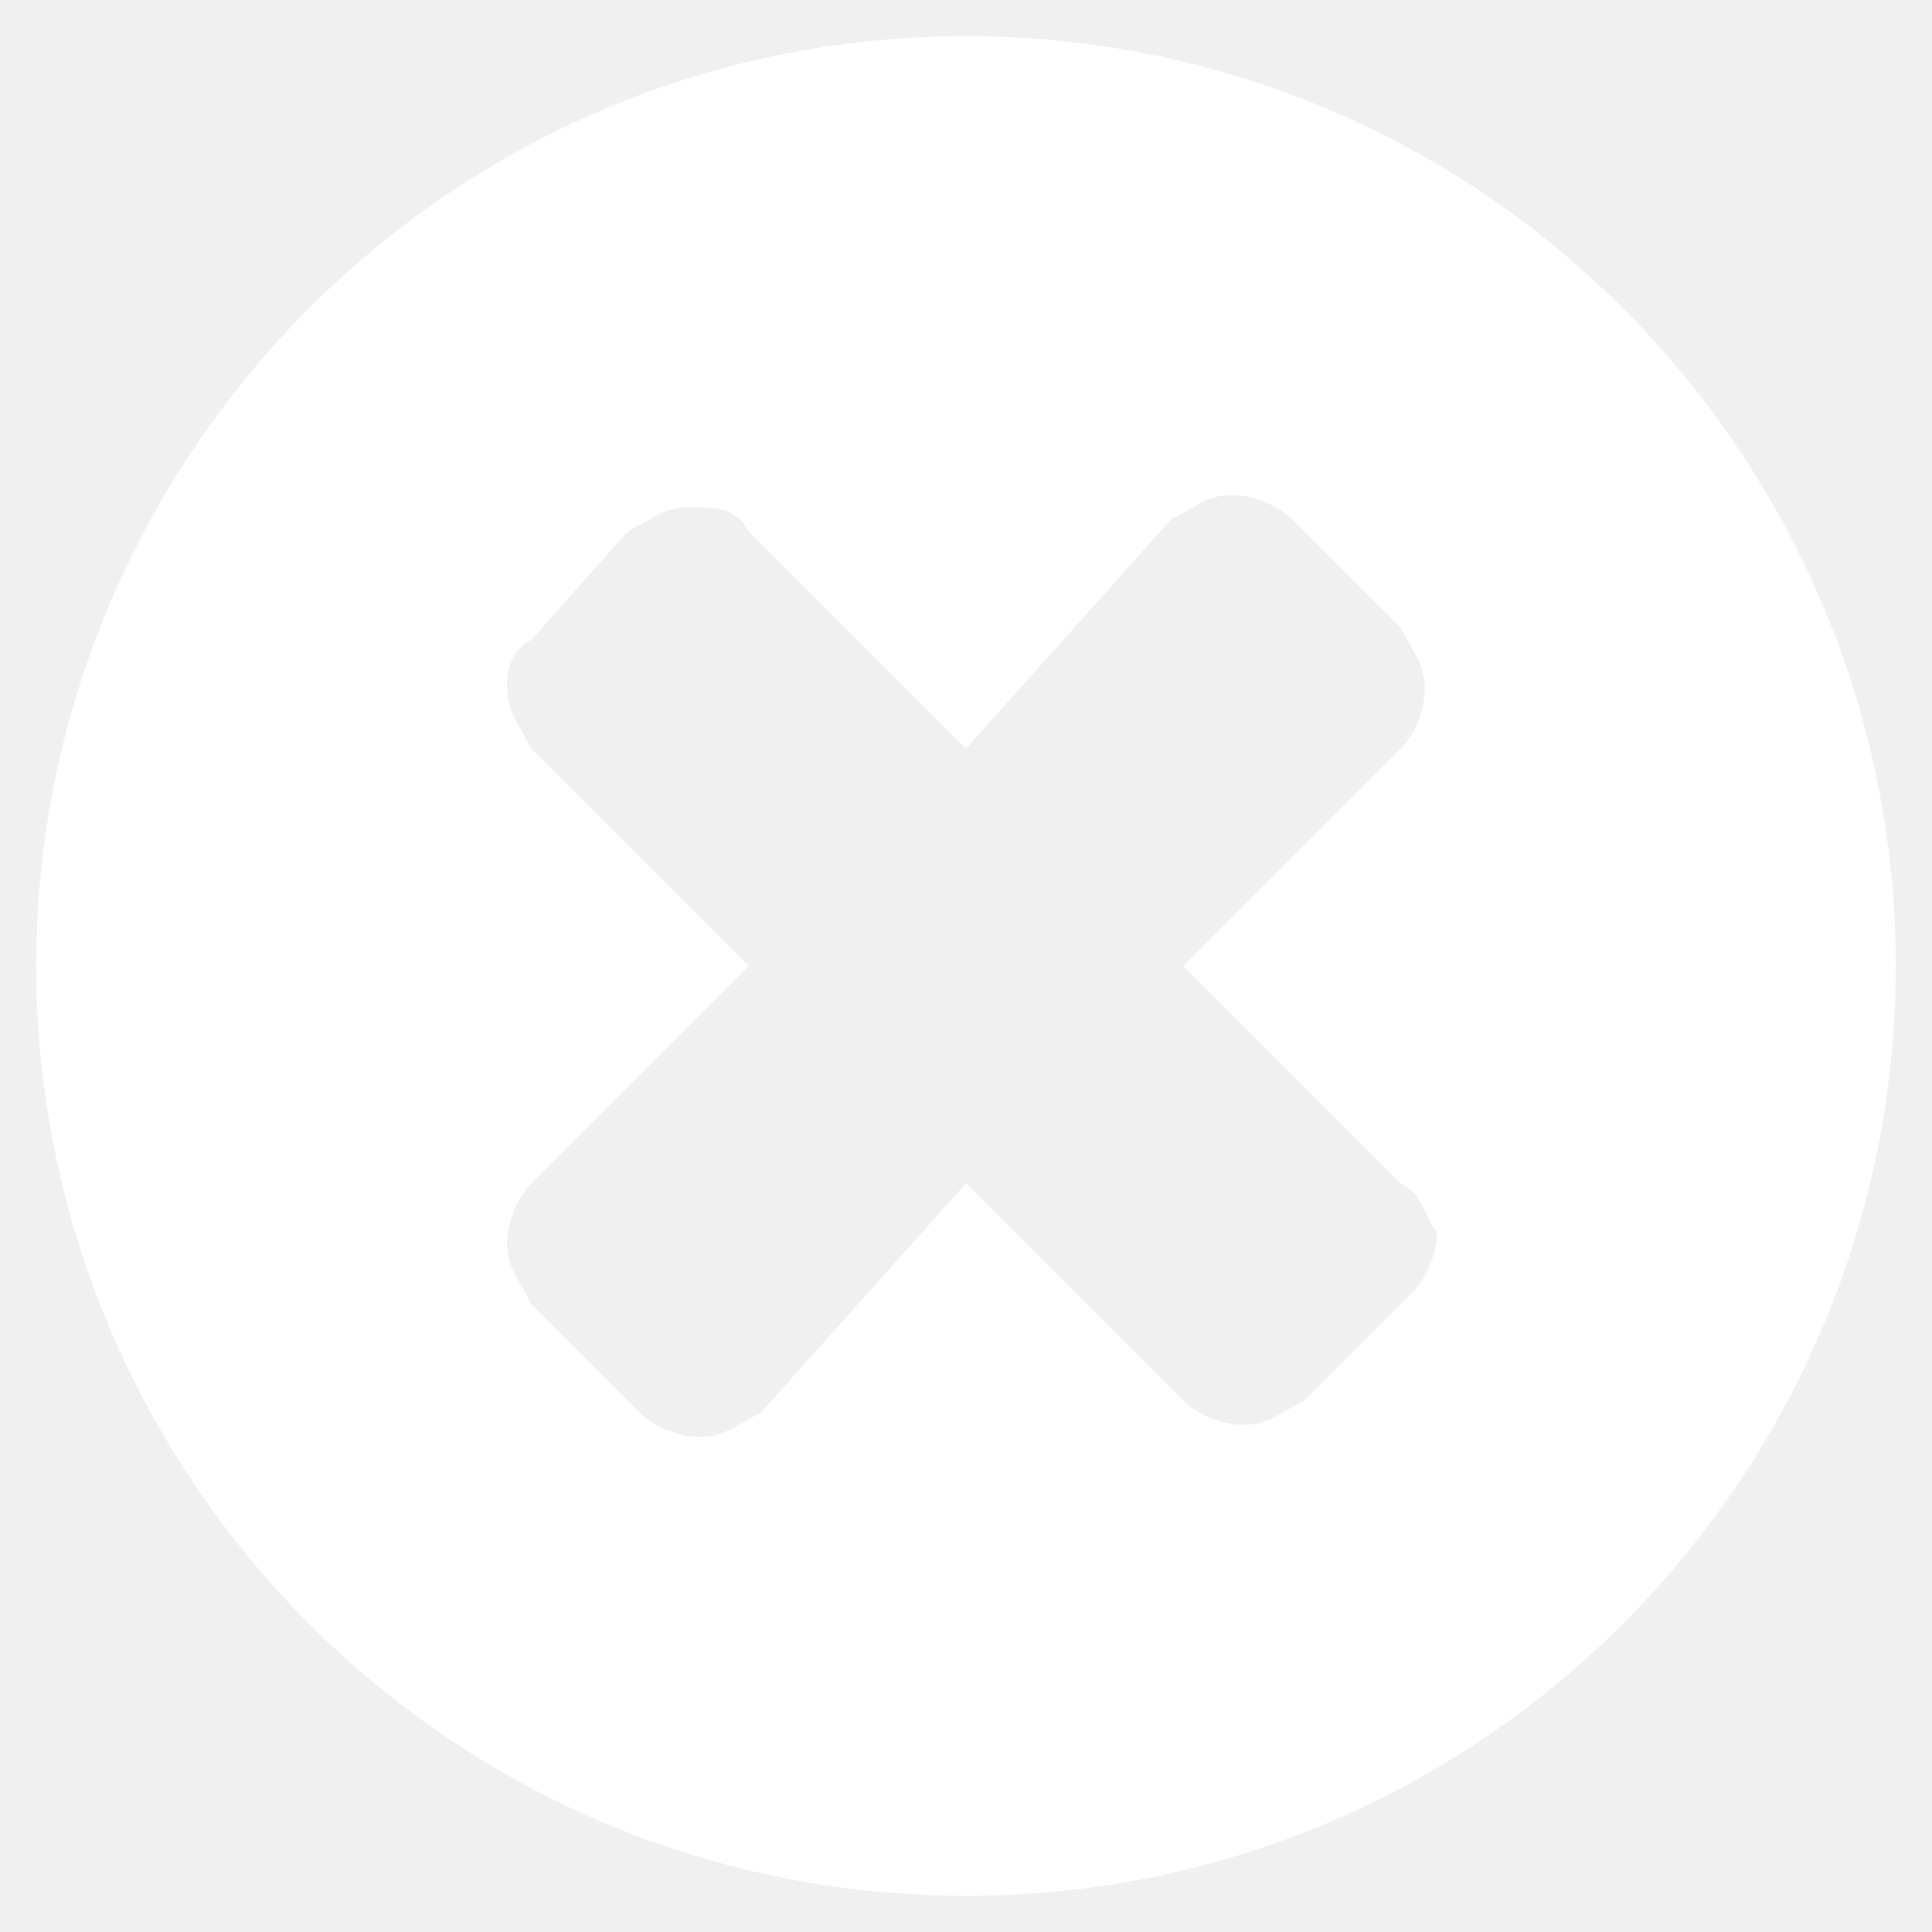
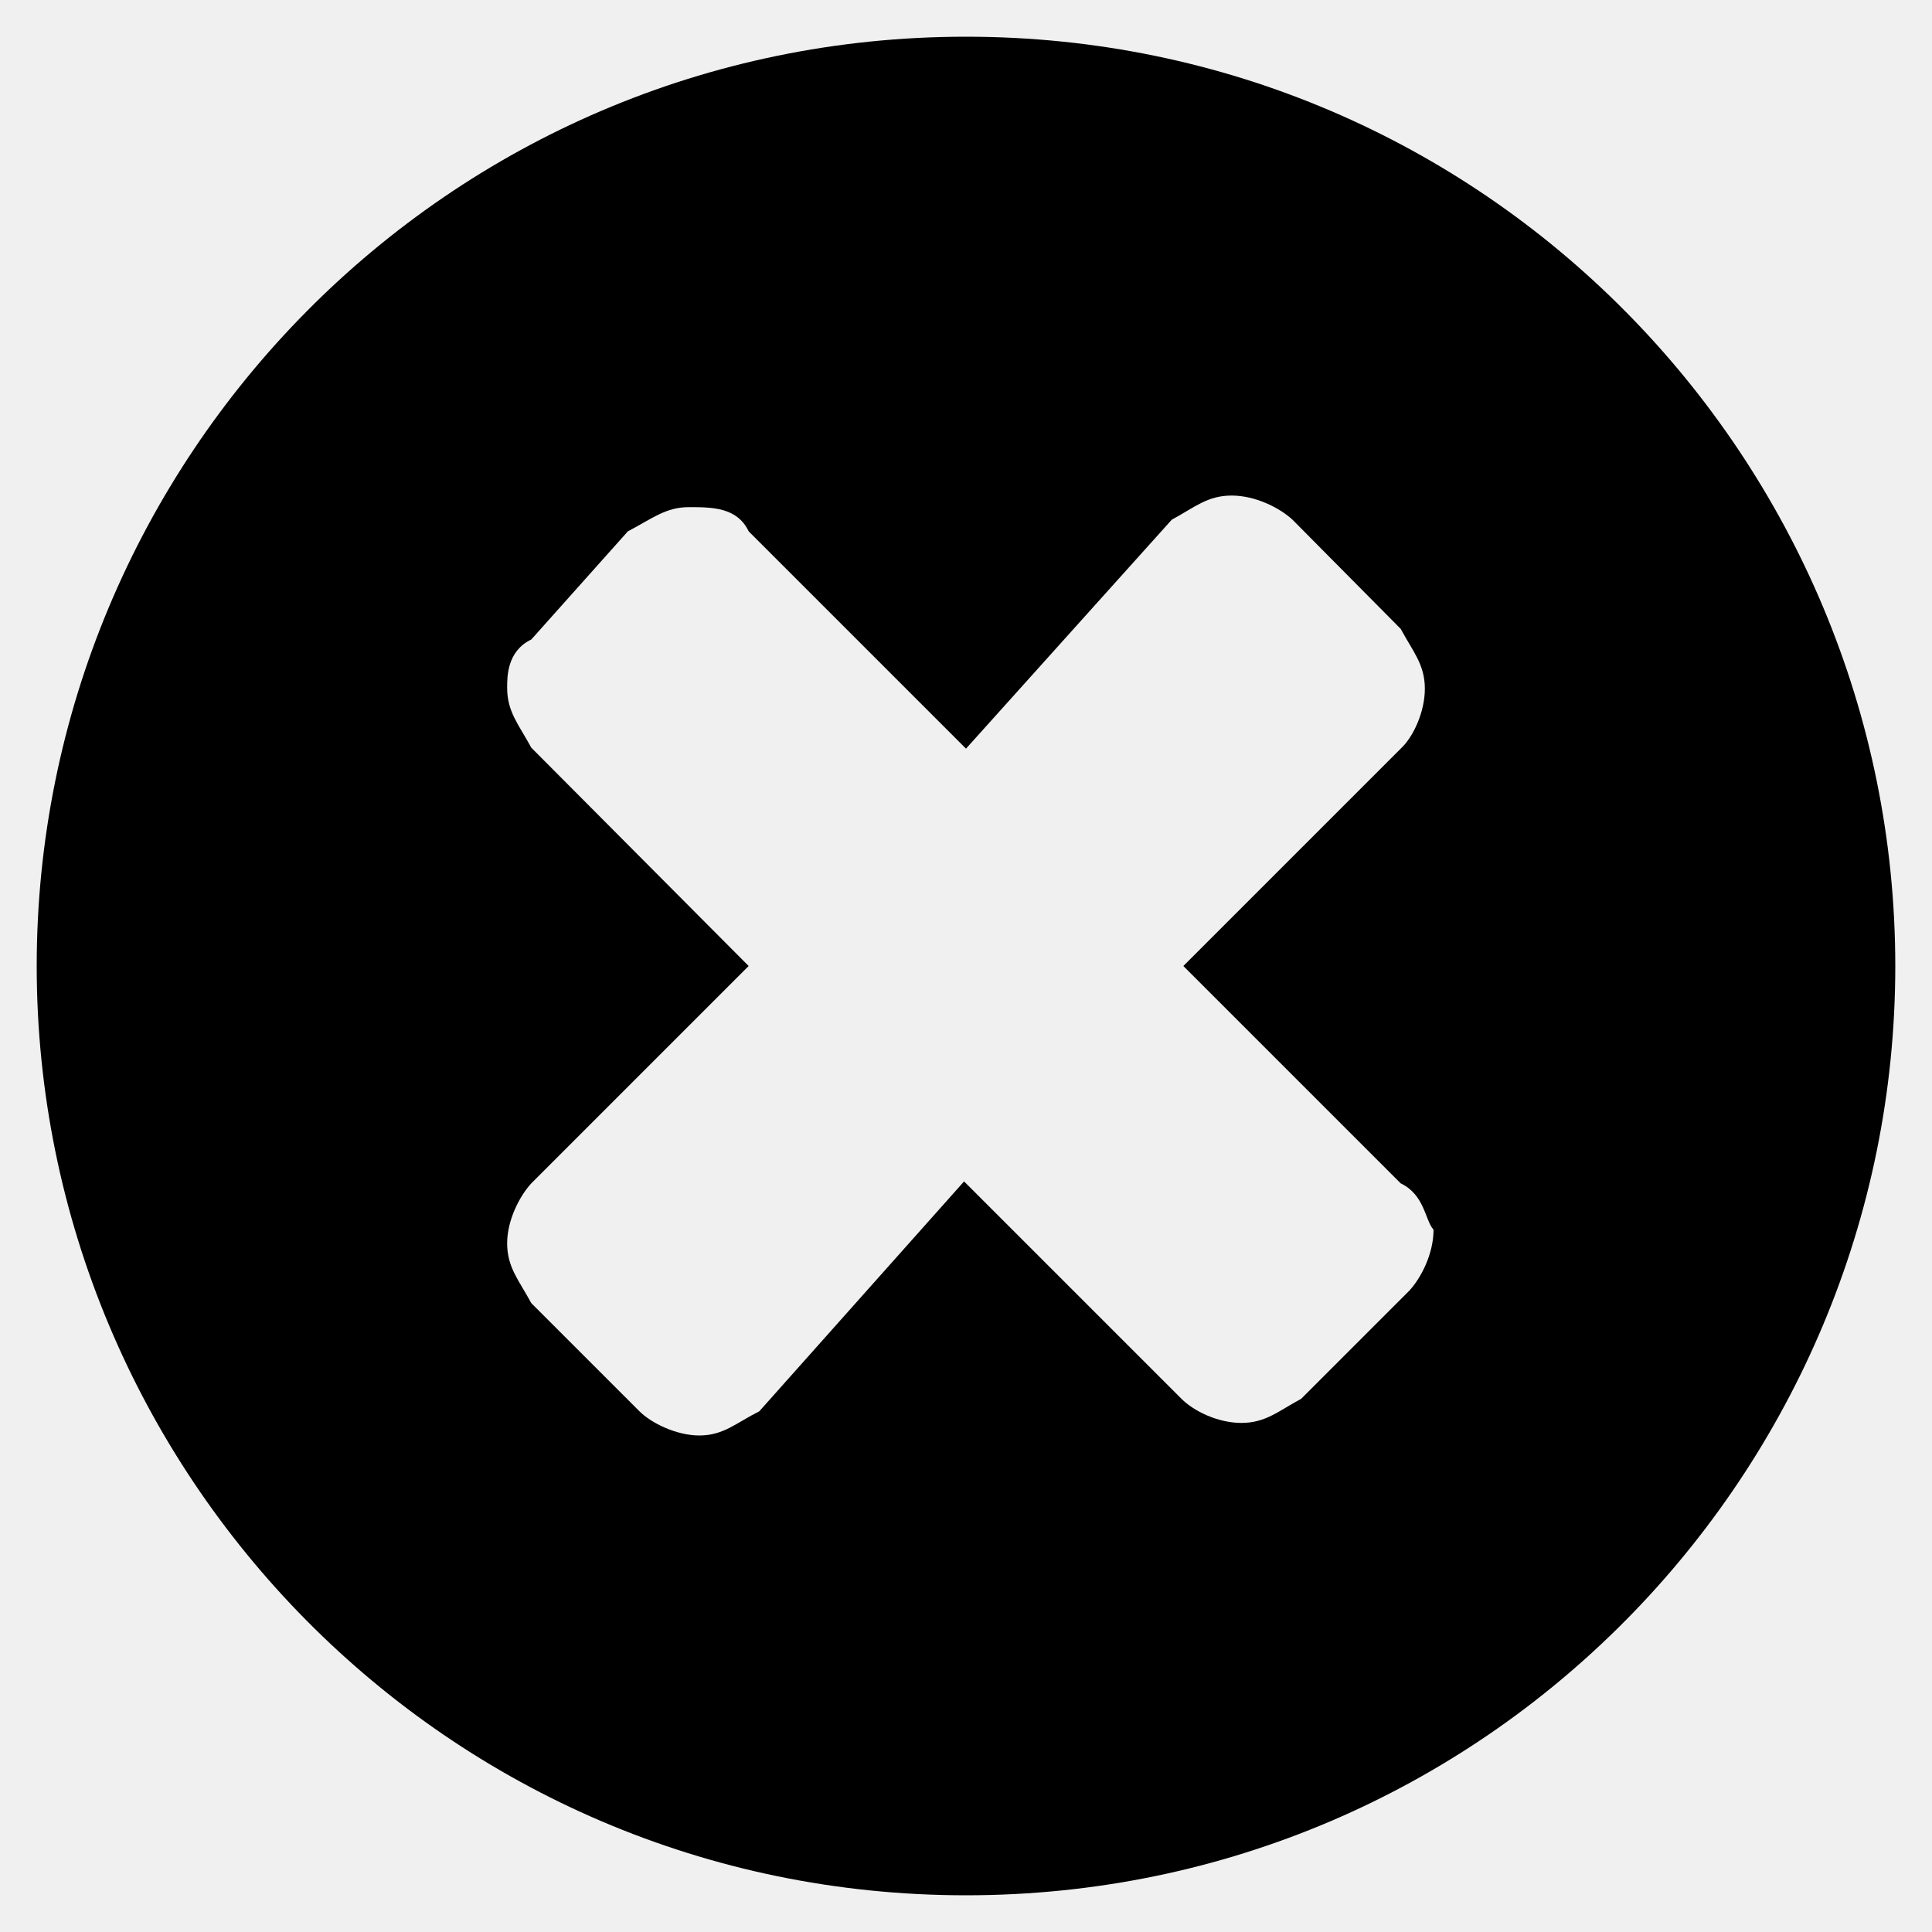
- <svg xmlns="http://www.w3.org/2000/svg" version="1.1" id="Layer_1" x="0px" y="0px" viewBox="0 0 16 16" enable-background="new 0 0 16 16" xml:space="preserve">
+ <svg xmlns="http://www.w3.org/2000/svg" version="1.1" id="Layer_1" x="0px" y="0px" viewBox="0 0 200 200" enable-background="new 0 0 200 200" xml:space="preserve">
  <g>
-     <path fill="#FFFFFF" d="M8,15.7c-4.3,0-7.7-3.5-7.7-7.7S3.7,0.3,8,0.3s7.7,3.5,7.7,7.7S12.3,15.7,8,15.7z M11.6,9.8L9.8,8l1.8-1.8   c0.1-0.1,0.2-0.3,0.2-0.5c0-0.2-0.1-0.3-0.2-0.5l-0.9-0.9c-0.1-0.1-0.3-0.2-0.5-0.2c-0.2,0-0.3,0.1-0.5,0.2L8,6.2L6.2,4.4   C6.1,4.2,5.9,4.2,5.7,4.2c-0.2,0-0.3,0.1-0.5,0.2L4.4,5.3C4.2,5.4,4.2,5.6,4.2,5.7c0,0.2,0.1,0.3,0.2,0.5L6.2,8L4.4,9.8   c-0.1,0.1-0.2,0.3-0.2,0.5c0,0.2,0.1,0.3,0.2,0.5l0.9,0.9c0.1,0.1,0.3,0.2,0.5,0.2c0.2,0,0.3-0.1,0.5-0.2L8,9.8l1.8,1.8   c0.1,0.1,0.3,0.2,0.5,0.2c0.2,0,0.3-0.1,0.5-0.2l0.9-0.9c0.1-0.1,0.2-0.3,0.2-0.5C11.8,10.1,11.8,9.9,11.6,9.8z" />
+     <path d="M100,196.2c-53.8,0-96.2-43.8-96.2-96.2S46.2,3.8,100,3.8s96.2,43.8,96.2,96.2S153.8,196.2,100,196.2z M145,122.5   L122.5,100L145,77.5c1.3-1.2,2.5-3.8,2.5-6.2c0-2.5-1.2-3.8-2.5-6.2l-11.2-11.3c-1.3-1.2-3.8-2.5-6.3-2.5s-3.8,1.2-6.2,2.5   L100,77.5L77.5,55c-1.2-2.5-3.8-2.5-6.2-2.5S67.5,53.7,65,55L55,66.2c-2.5,1.2-2.5,3.8-2.5,5c0,2.5,1.2,3.8,2.5,6.2L77.5,100   L55,122.5c-1.2,1.3-2.5,3.8-2.5,6.2c0,2.5,1.2,3.8,2.5,6.2l11.2,11.2c1.2,1.2,3.8,2.5,6.2,2.5c2.5,0,3.8-1.3,6.2-2.5l21.2-23.8   l22.5,22.5c1.3,1.3,3.8,2.5,6.2,2.5c2.5,0,3.8-1.2,6.2-2.5l11.2-11.2c1.2-1.3,2.5-3.8,2.5-6.3C147.5,126.3,147.5,123.7,145,122.5z" />
  </g>
</svg>
